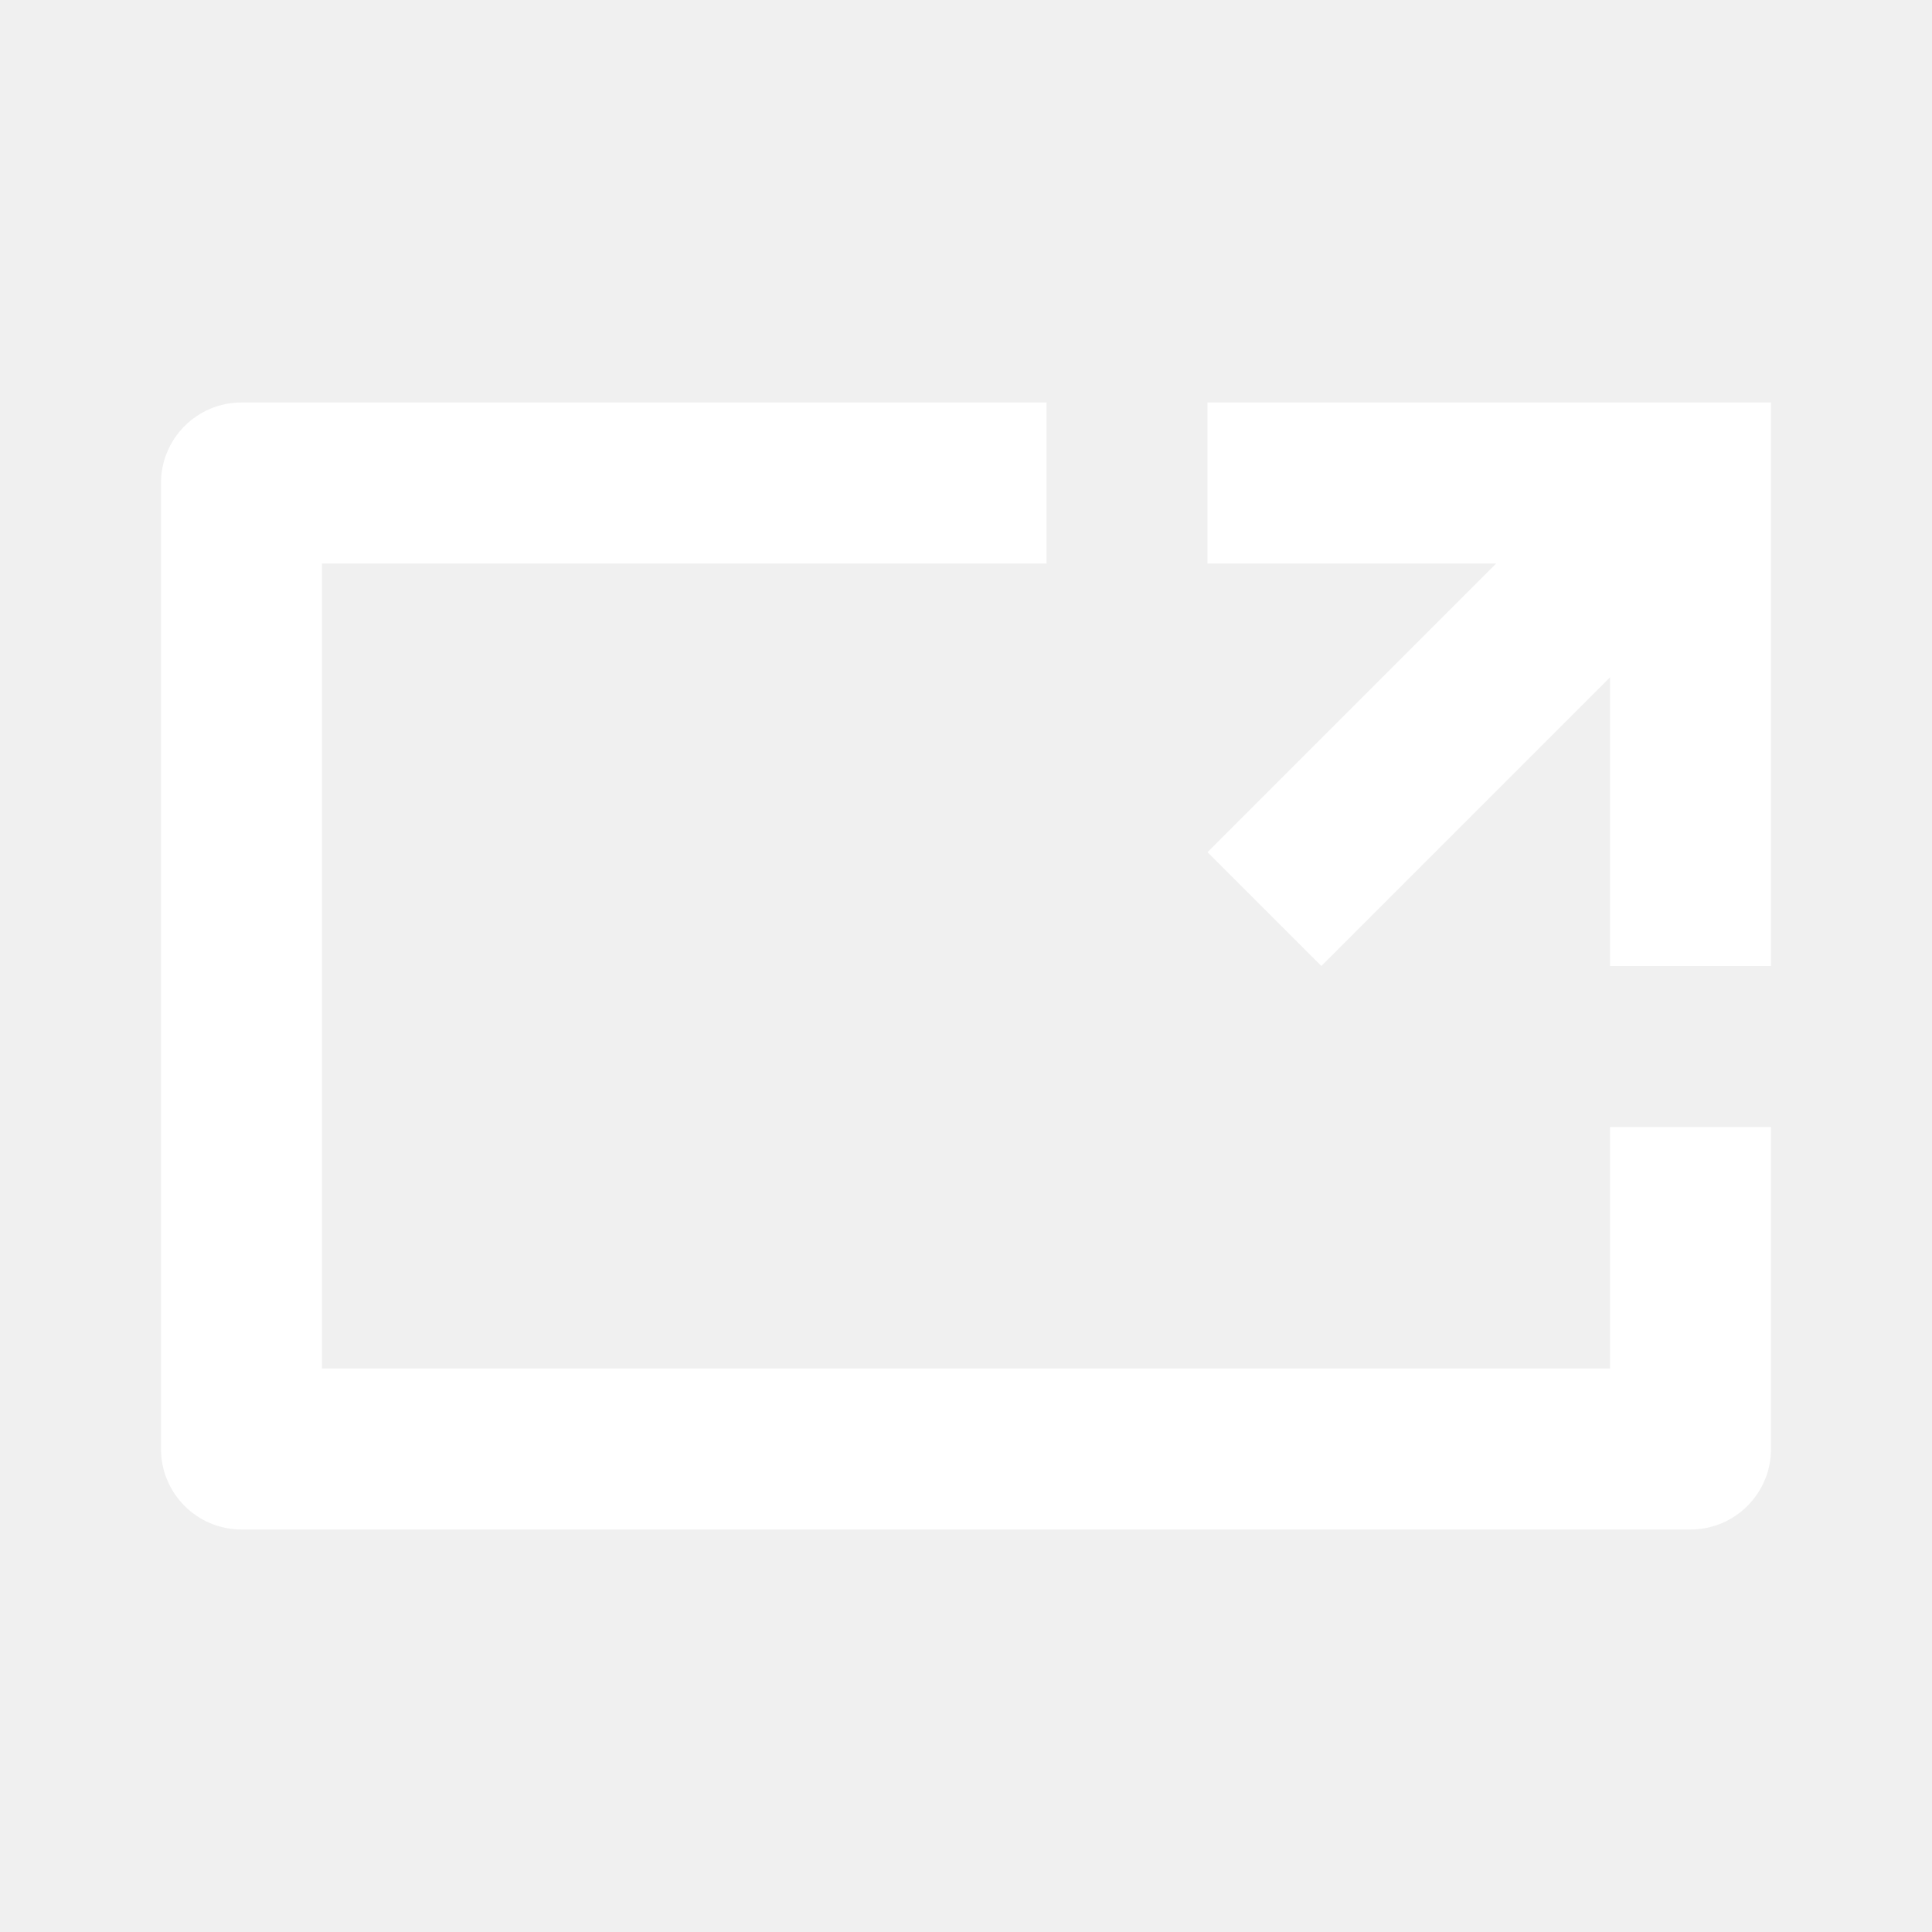
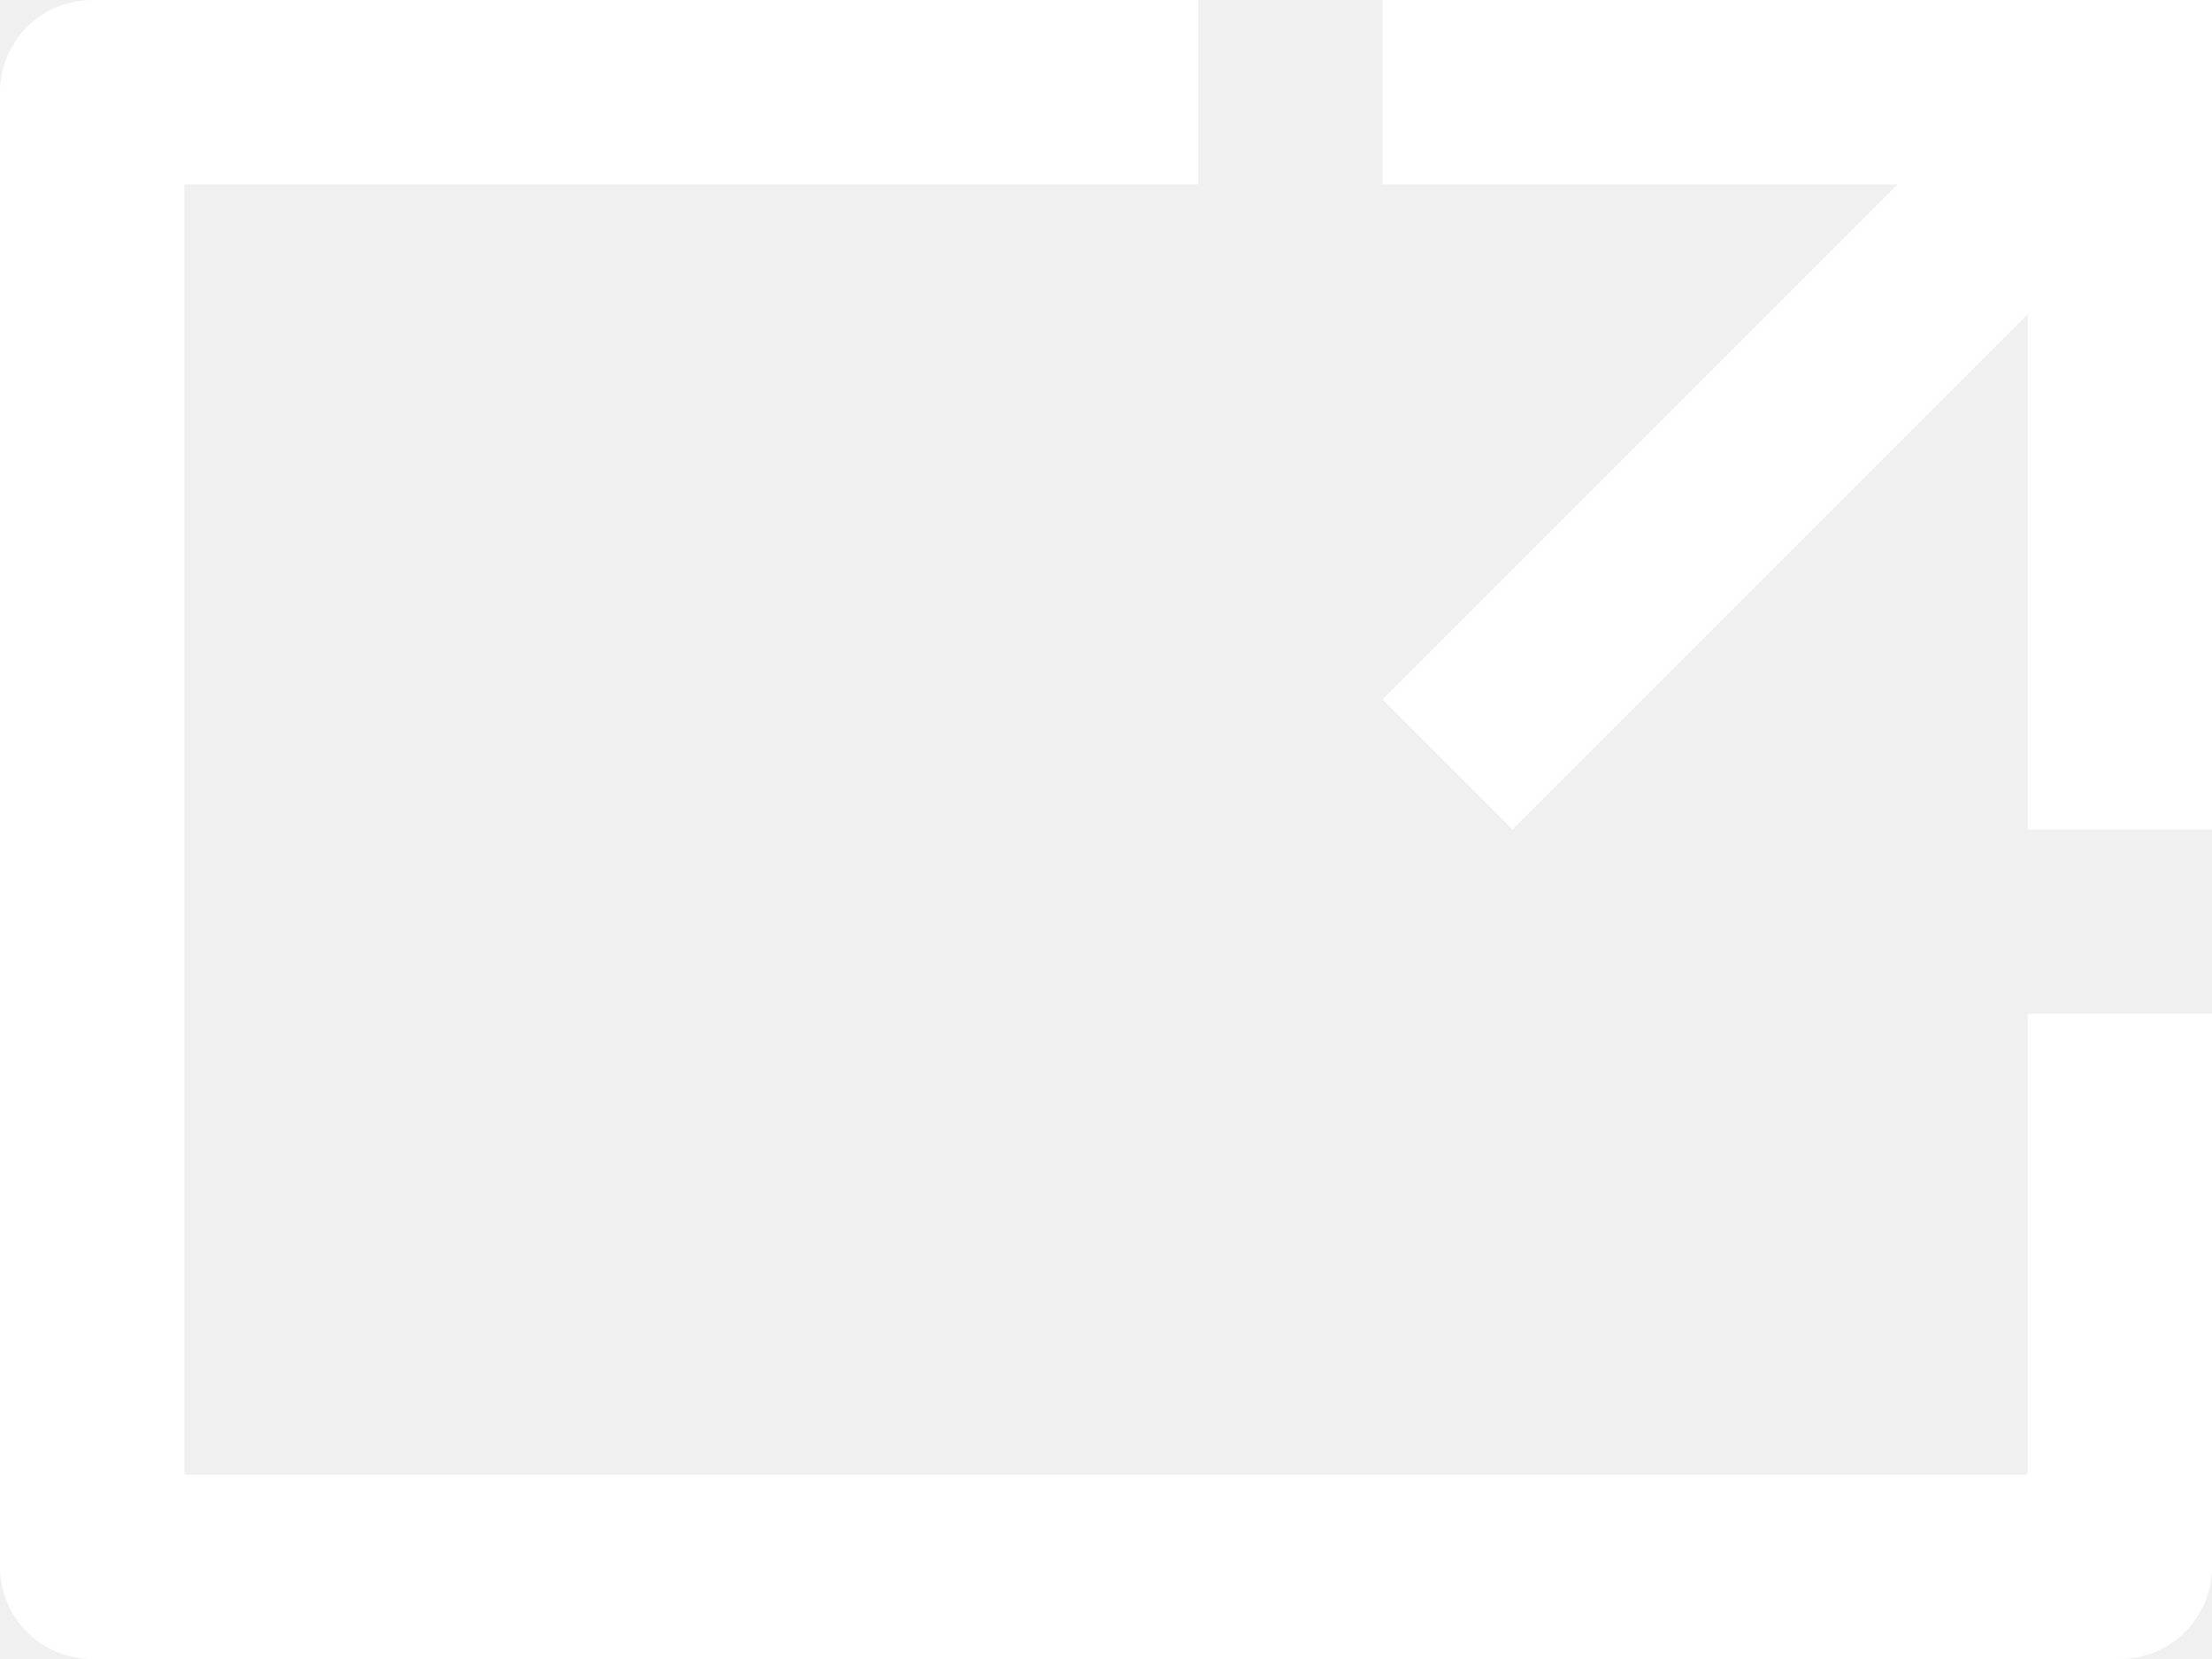
- <svg xmlns="http://www.w3.org/2000/svg" viewBox="0 0 24 24">
-   <path fill="#fff" d="M20 14v3H4V7h9V5H3a1 1 0 0 0-1 1v12a1 1 0 0 0 1 1h18a1 1 0 0 0 1-1v-4h-2z" />
-   <path fill="#fff" d="M15 5v2h3.586L15 10.586 16.414 12 20 8.414V12h2V5h-7" />
+ <svg xmlns="http://www.w3.org/2000/svg" viewBox="0 0 24 18">
+   <path fill="#fff" d="M22 11v5H2V2h11V0H1a1 1 0 0 0-1 1v16a1 1 0 0 0 1 1h22a1 1 0 0 0 1-1v-6h-2z" />
+   <path fill="#fff" d="M15 0v2h5.59L15 7.59 16.41 9 22 3.41V9h2V0h-9" />
</svg>
